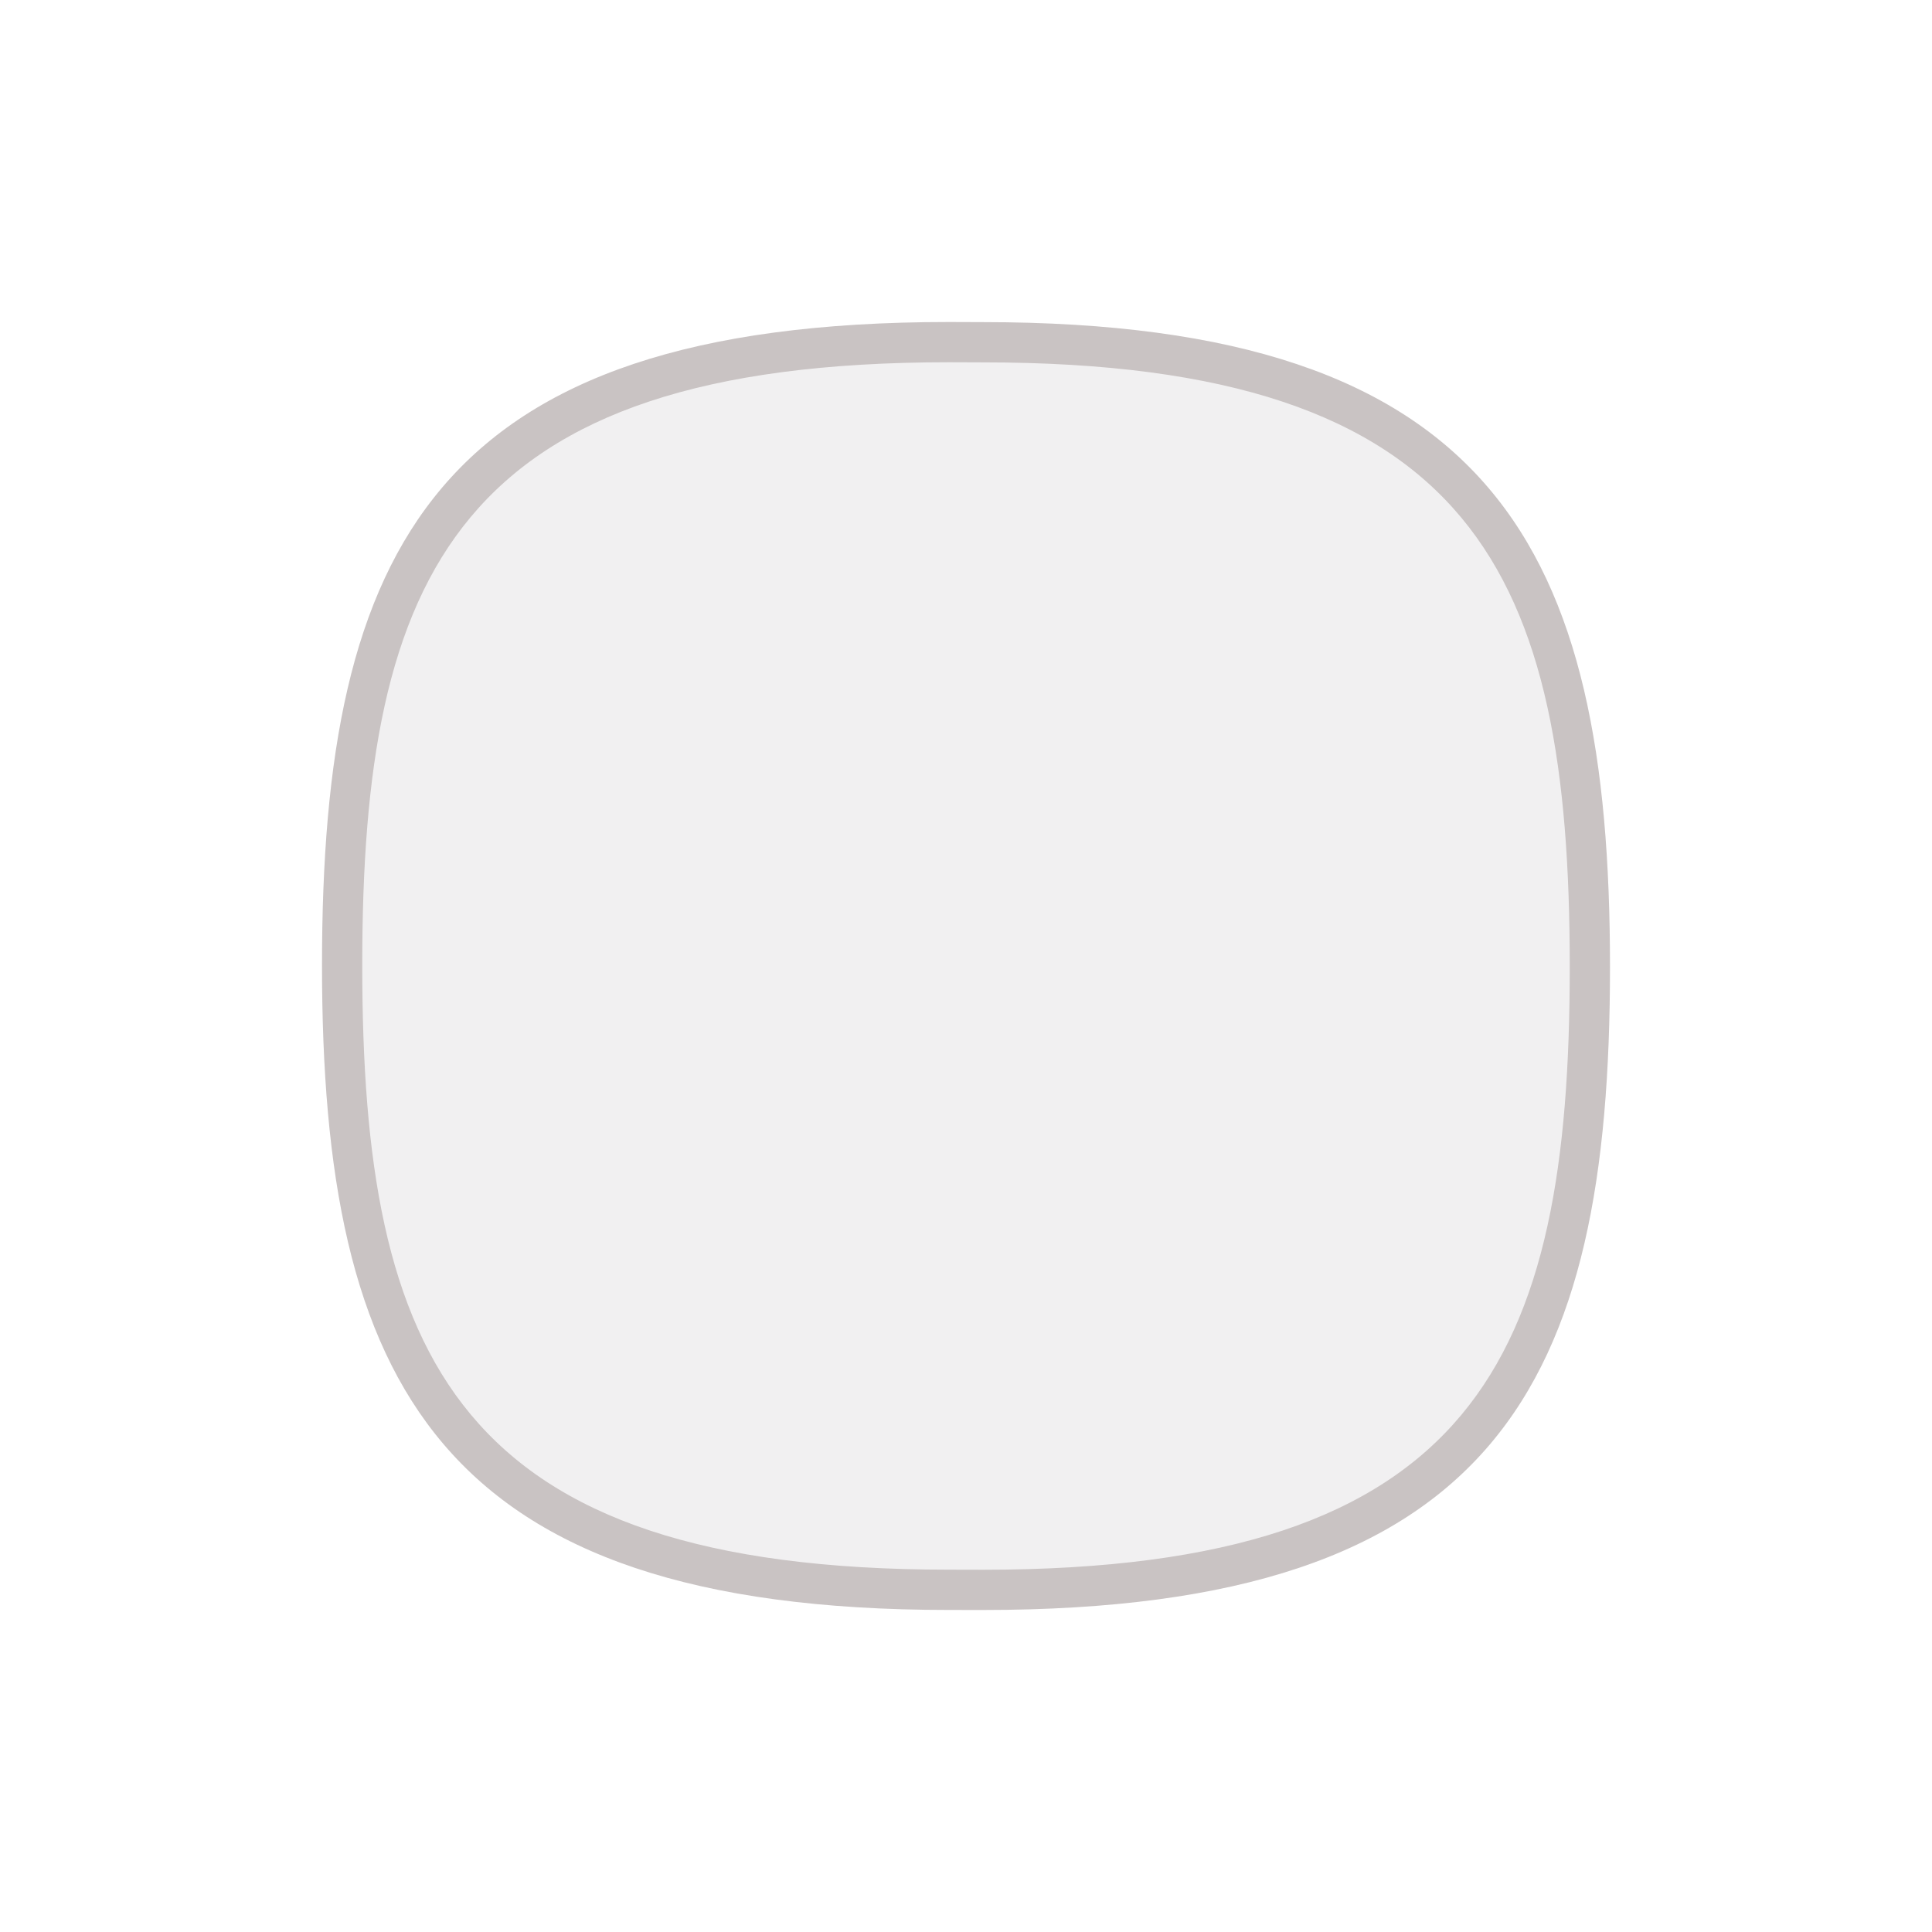
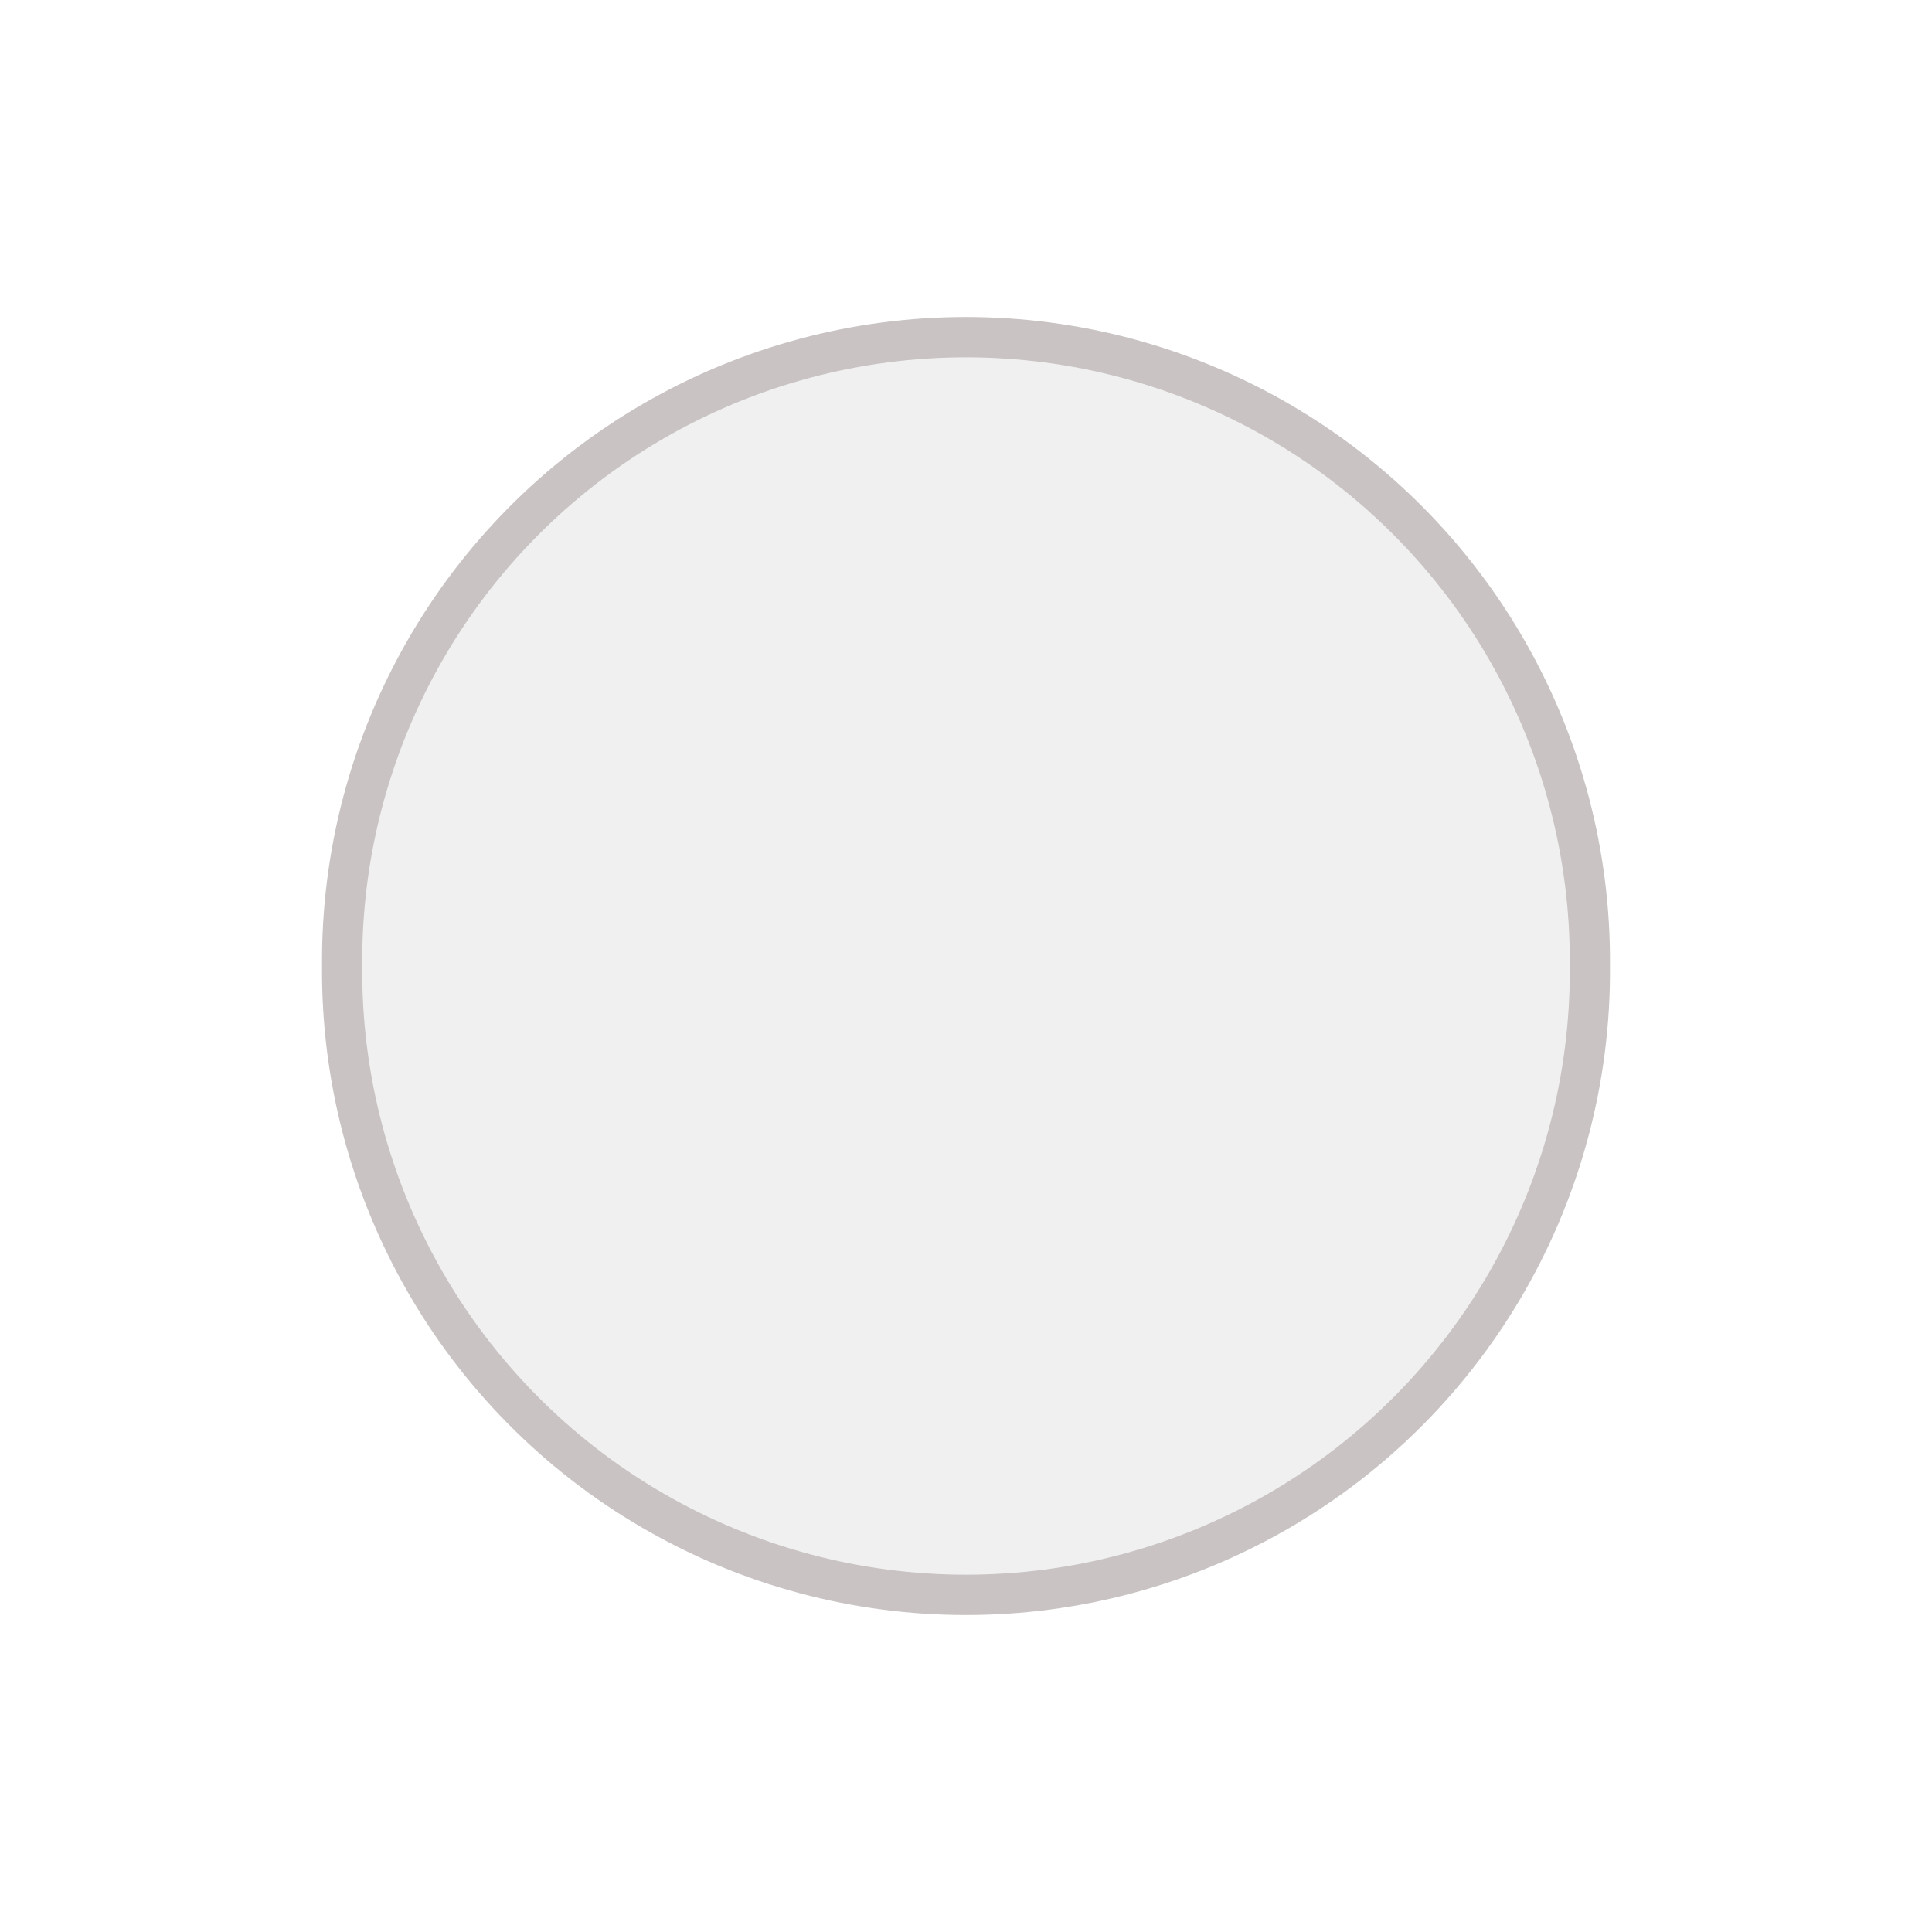
<svg xmlns="http://www.w3.org/2000/svg" version="1.1" id="icon-m-common-silver-layer" x="0px" y="0px" width="48px" height="48px" viewBox="0 0 48 48" style="enable-background:new 0 0 48 48;" xml:space="preserve">
+   <defs id="defs14" />
  <g id="icon-m-common-silver">
-     <rect style="fill:none;" width="48" height="48" />
-     <g>
-       <path style="fill:#F1F0F1;" d="M23.581,39.498c-12.613,0-15.081-5.69-15.081-15.521C8.5,13.939,10.903,8.5,23.58,8.5l0.835,0.003    c12.617,0,15.084,5.691,15.084,15.521c0,10.037-2.403,15.476-15.083,15.476h0.001L23.581,39.498z" />
-       <path style="fill:#C9C3C3;" d="M23.58,9L23.58,9l0.837,0.003C36.676,9.003,39,14.282,39,24.024C39,33.736,36.676,39,24.42,39    l-0.84-0.002C11.324,38.998,9,33.719,9,23.978C9,14.264,11.324,9,23.58,9 M23.58,8C10.785,8,8,13.621,8,23.978    c0,10.382,2.863,16.021,15.58,16.021L24.417,40C37.215,40,40,34.381,40,24.024c0-10.384-2.863-16.021-15.583-16.021L23.58,8    L23.58,8z" />
-     </g>
+     <rect style="fill:none;" width="48" height="48" id="rect4" />
+     <path style="color:#000000;fill:#f1f0f1;fill-opacity:1;fill-rule:nonzero;stroke:#c9c3c3;stroke-width:1.019;stroke-linecap:butt;stroke-linejoin:miter;stroke-miterlimit:4;stroke-opacity:1;stroke-dasharray:none;stroke-dashoffset:0;marker:none;visibility:visible;display:inline;overflow:visible;enable-background:accumulate" id="path2822" d="m 39.661,23.797 a 15.814,15.763 0 1 1 -31.627,0 15.814,15.763 0 1 1 31.627,0 z" transform="matrix(0.9801715,0,0,0.9833334,0.6254015,0.5999997)" />
  </g>
</svg>
